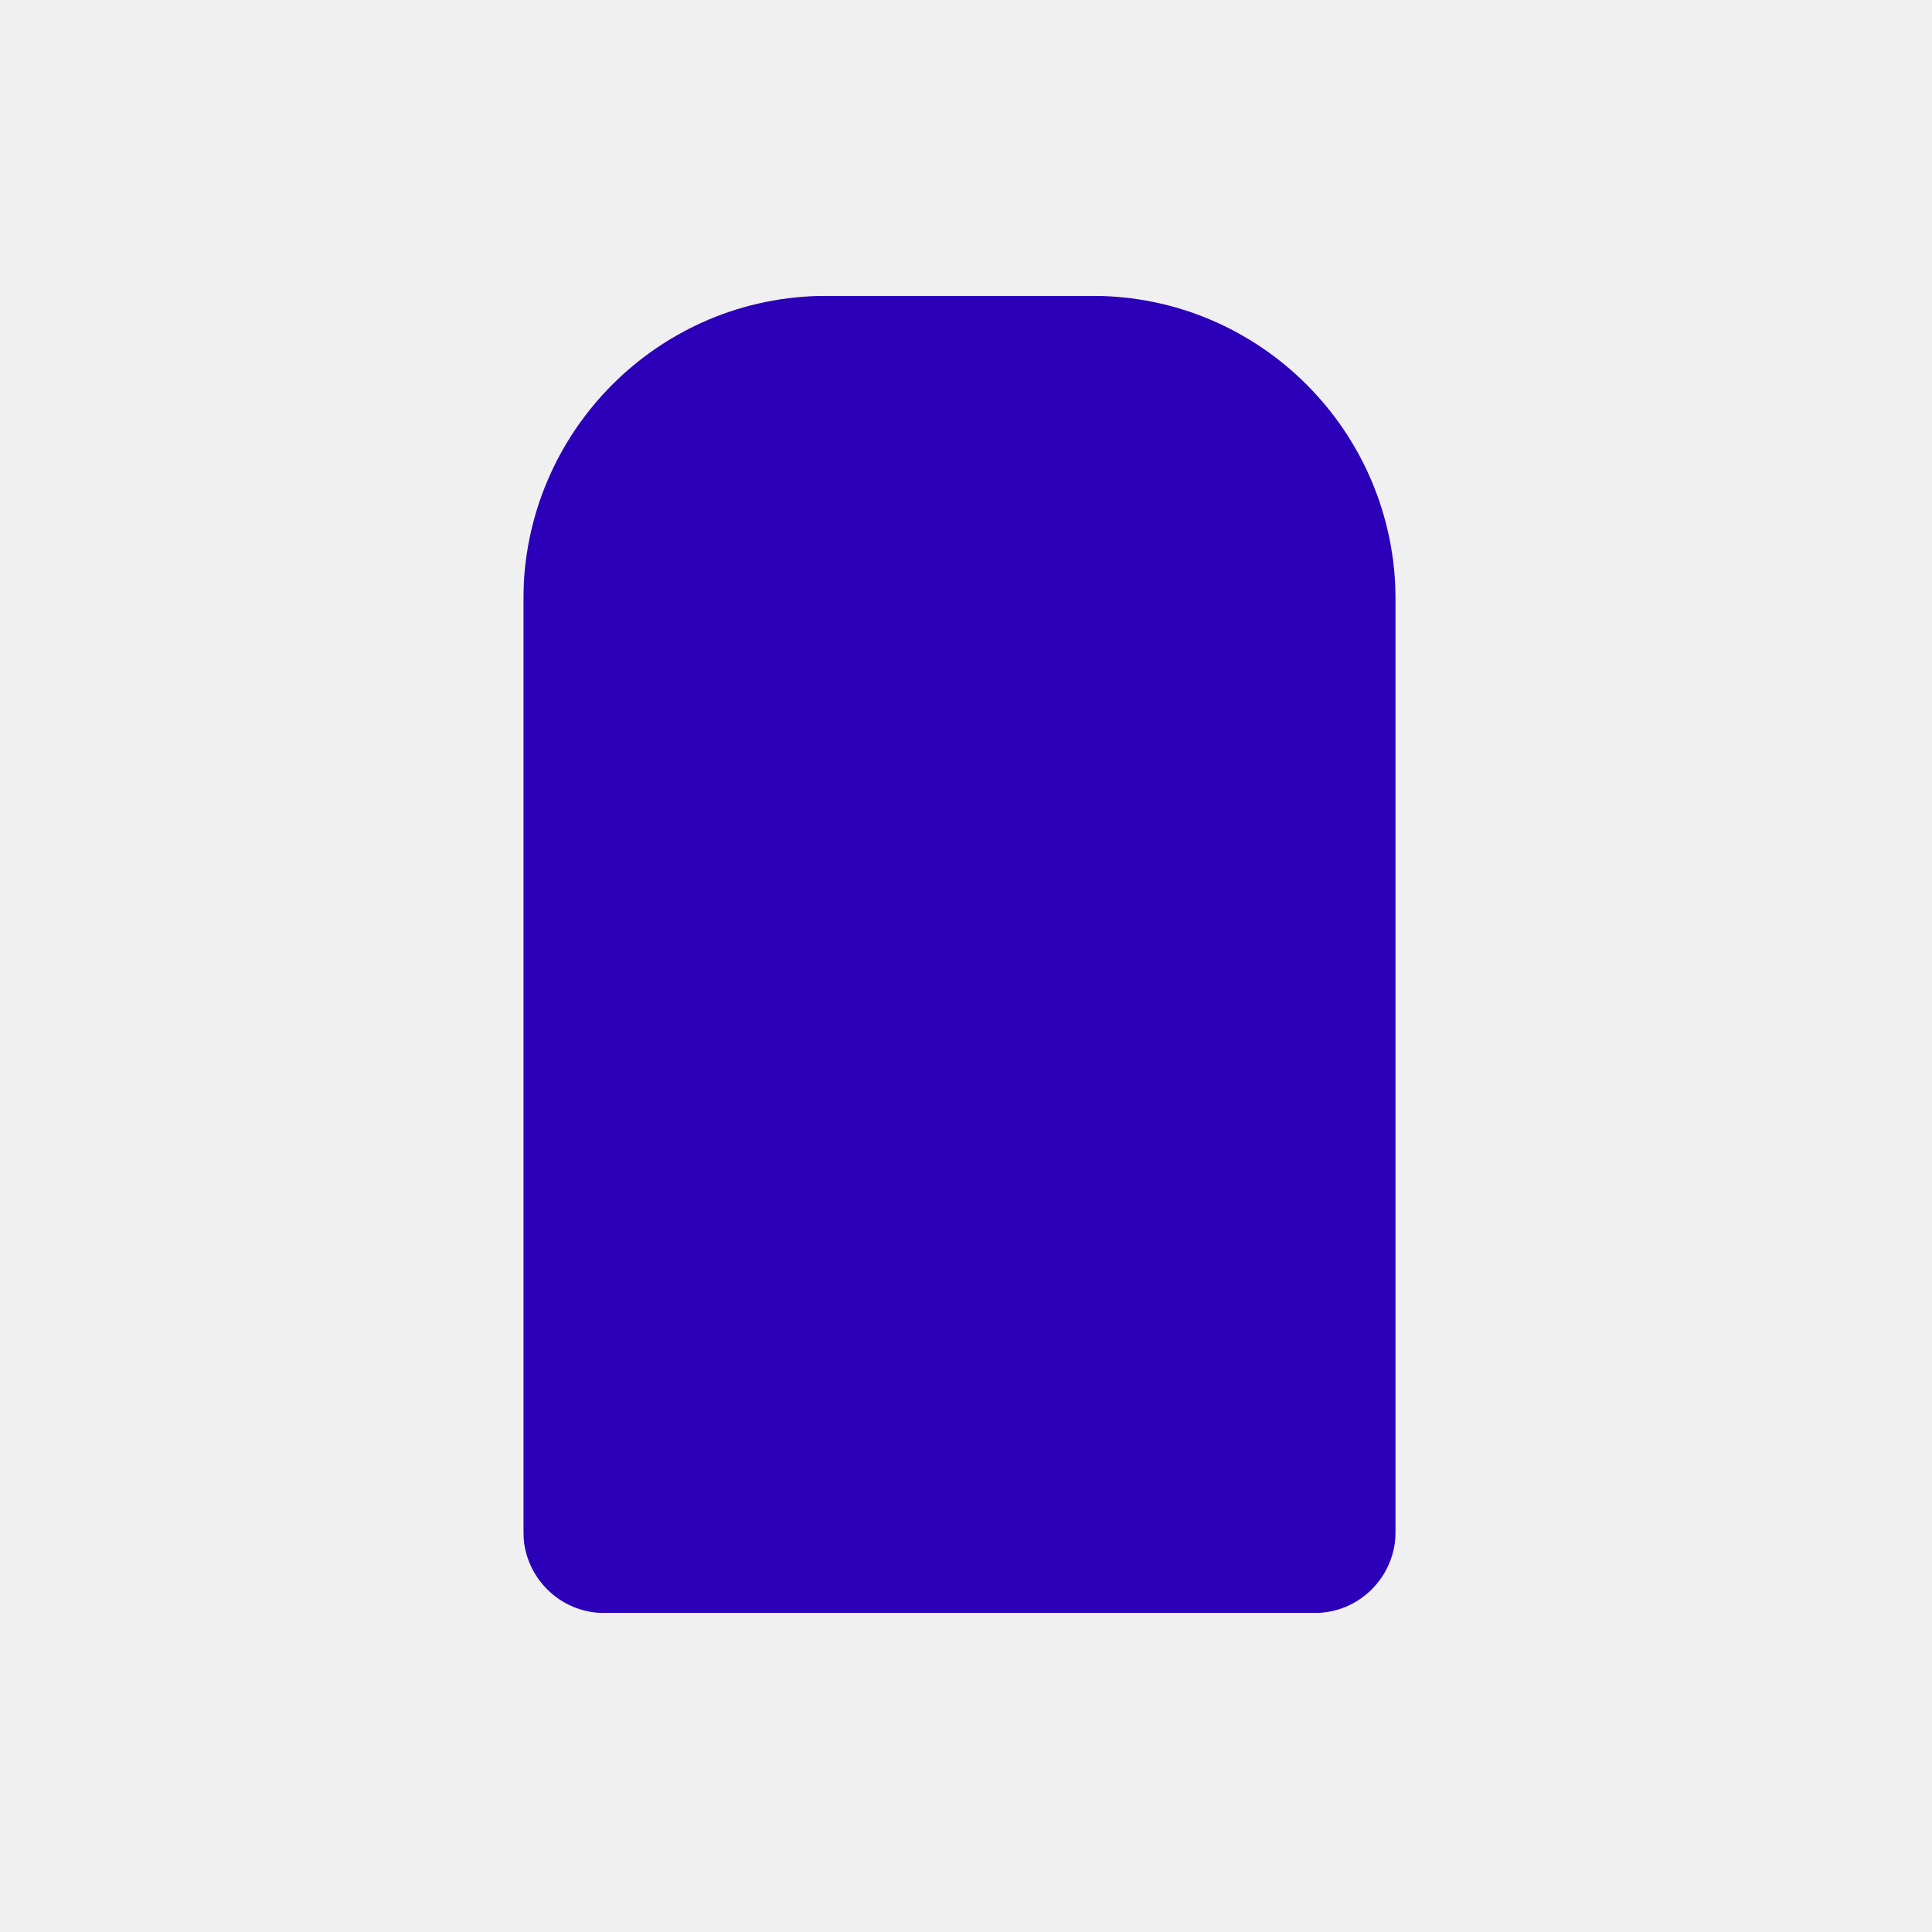
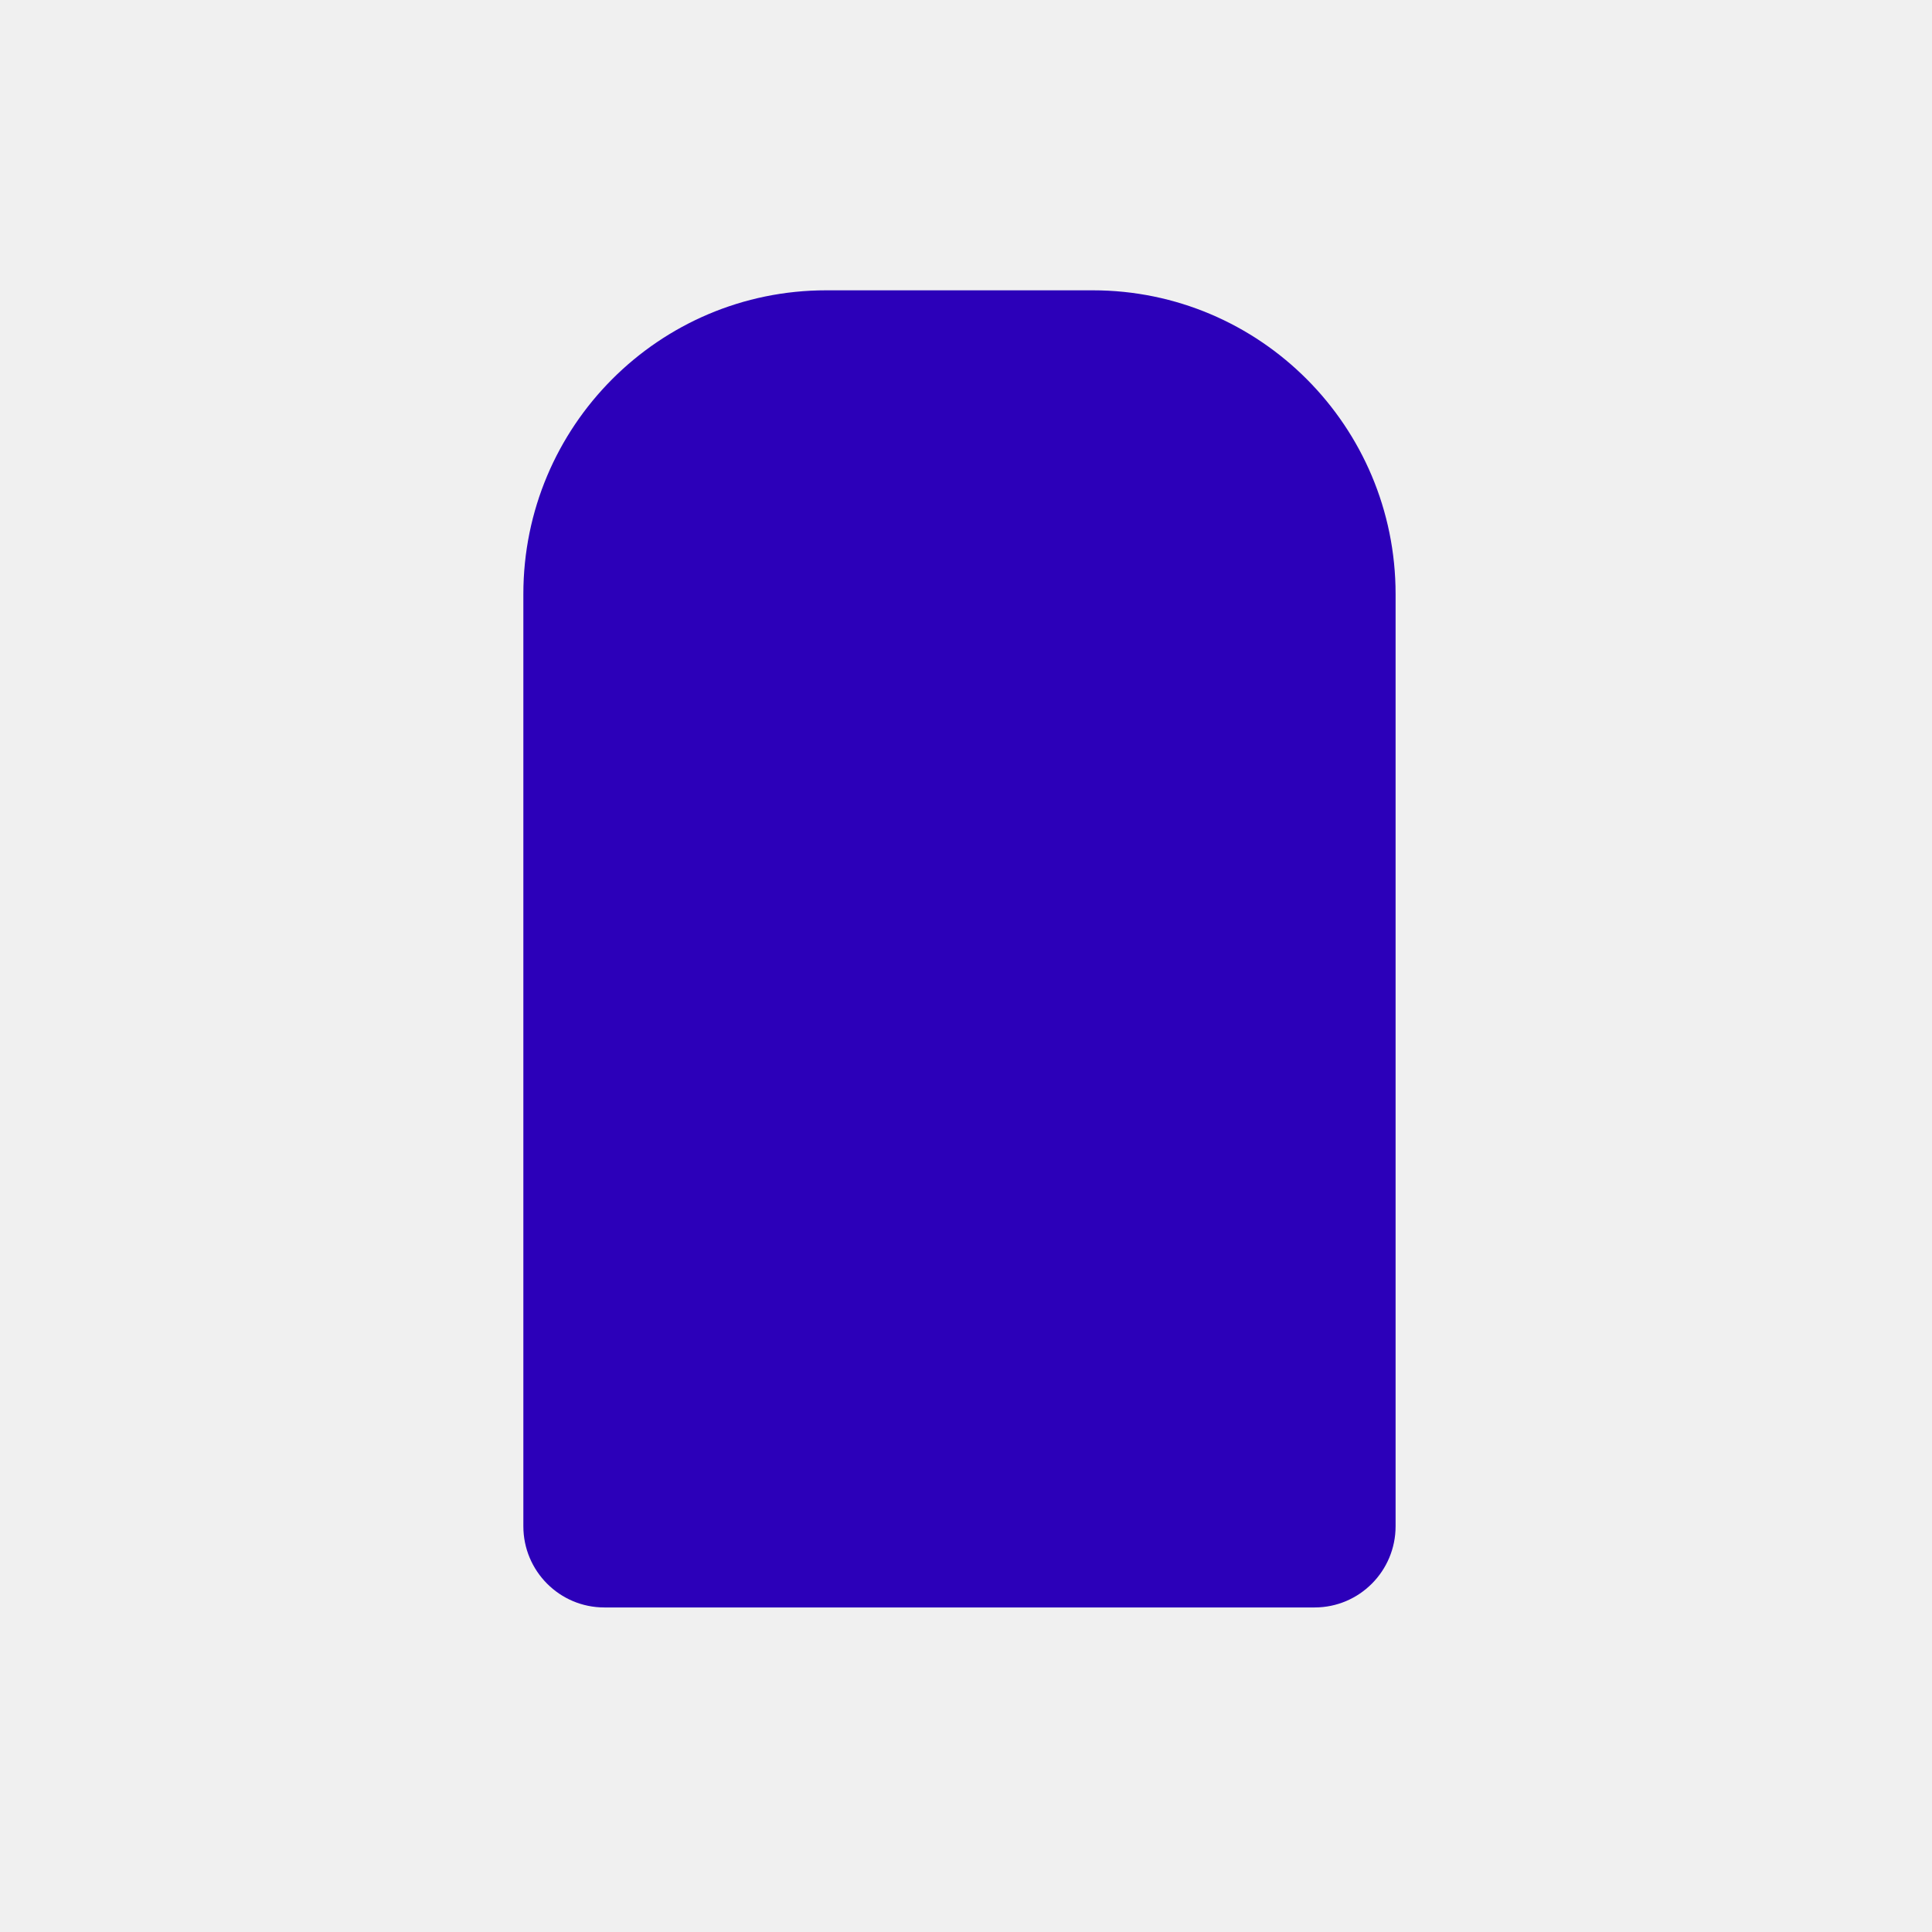
- <svg xmlns="http://www.w3.org/2000/svg" xmlns:xlink="http://www.w3.org/1999/xlink" width="347" height="347" viewBox="0 0 347 347">
-   <defs>
-     <polygon id="hair_06-a" points="0 1.15 156.655 1.15 156.655 237.717 0 237.717" />
-   </defs>
-   <g fill="none" fill-rule="evenodd" transform="translate(94 51.992)">
-     <mask id="hair_06-b" fill="#fff">
-       <use xlink:href="#hair_06-a" />
-     </mask>
-     <path fill="#2C00B9" d="M142.113,237.717 L14.543,237.717 C6.51,237.717 -0.002,231.185 -0.002,223.129 L-0.002,55.714 C-0.002,25.577 24.356,1.15 54.399,1.15 L102.256,1.15 C132.3,1.15 156.657,25.577 156.657,55.714 L156.657,223.129 C156.657,231.185 150.145,237.717 142.113,237.717" mask="url(#hair_06-b)" />
-   </g>
+ <svg xmlns="http://www.w3.org/2000/svg" width="347" height="347" viewBox="0 0 347 347">
+   <path fill="#2C00B9" d="M143.113,236.709 L15.543,236.709 C7.51,236.709 0.998,230.177 0.998,222.121 L0.998,54.706 C0.998,24.569 25.356,0.142 55.399,0.142 L103.256,0.142 C133.3,0.142 157.657,24.569 157.657,54.706 L157.657,222.121 C157.657,230.177 151.145,236.709 143.113,236.709" transform="translate(93 52)" />
</svg>
